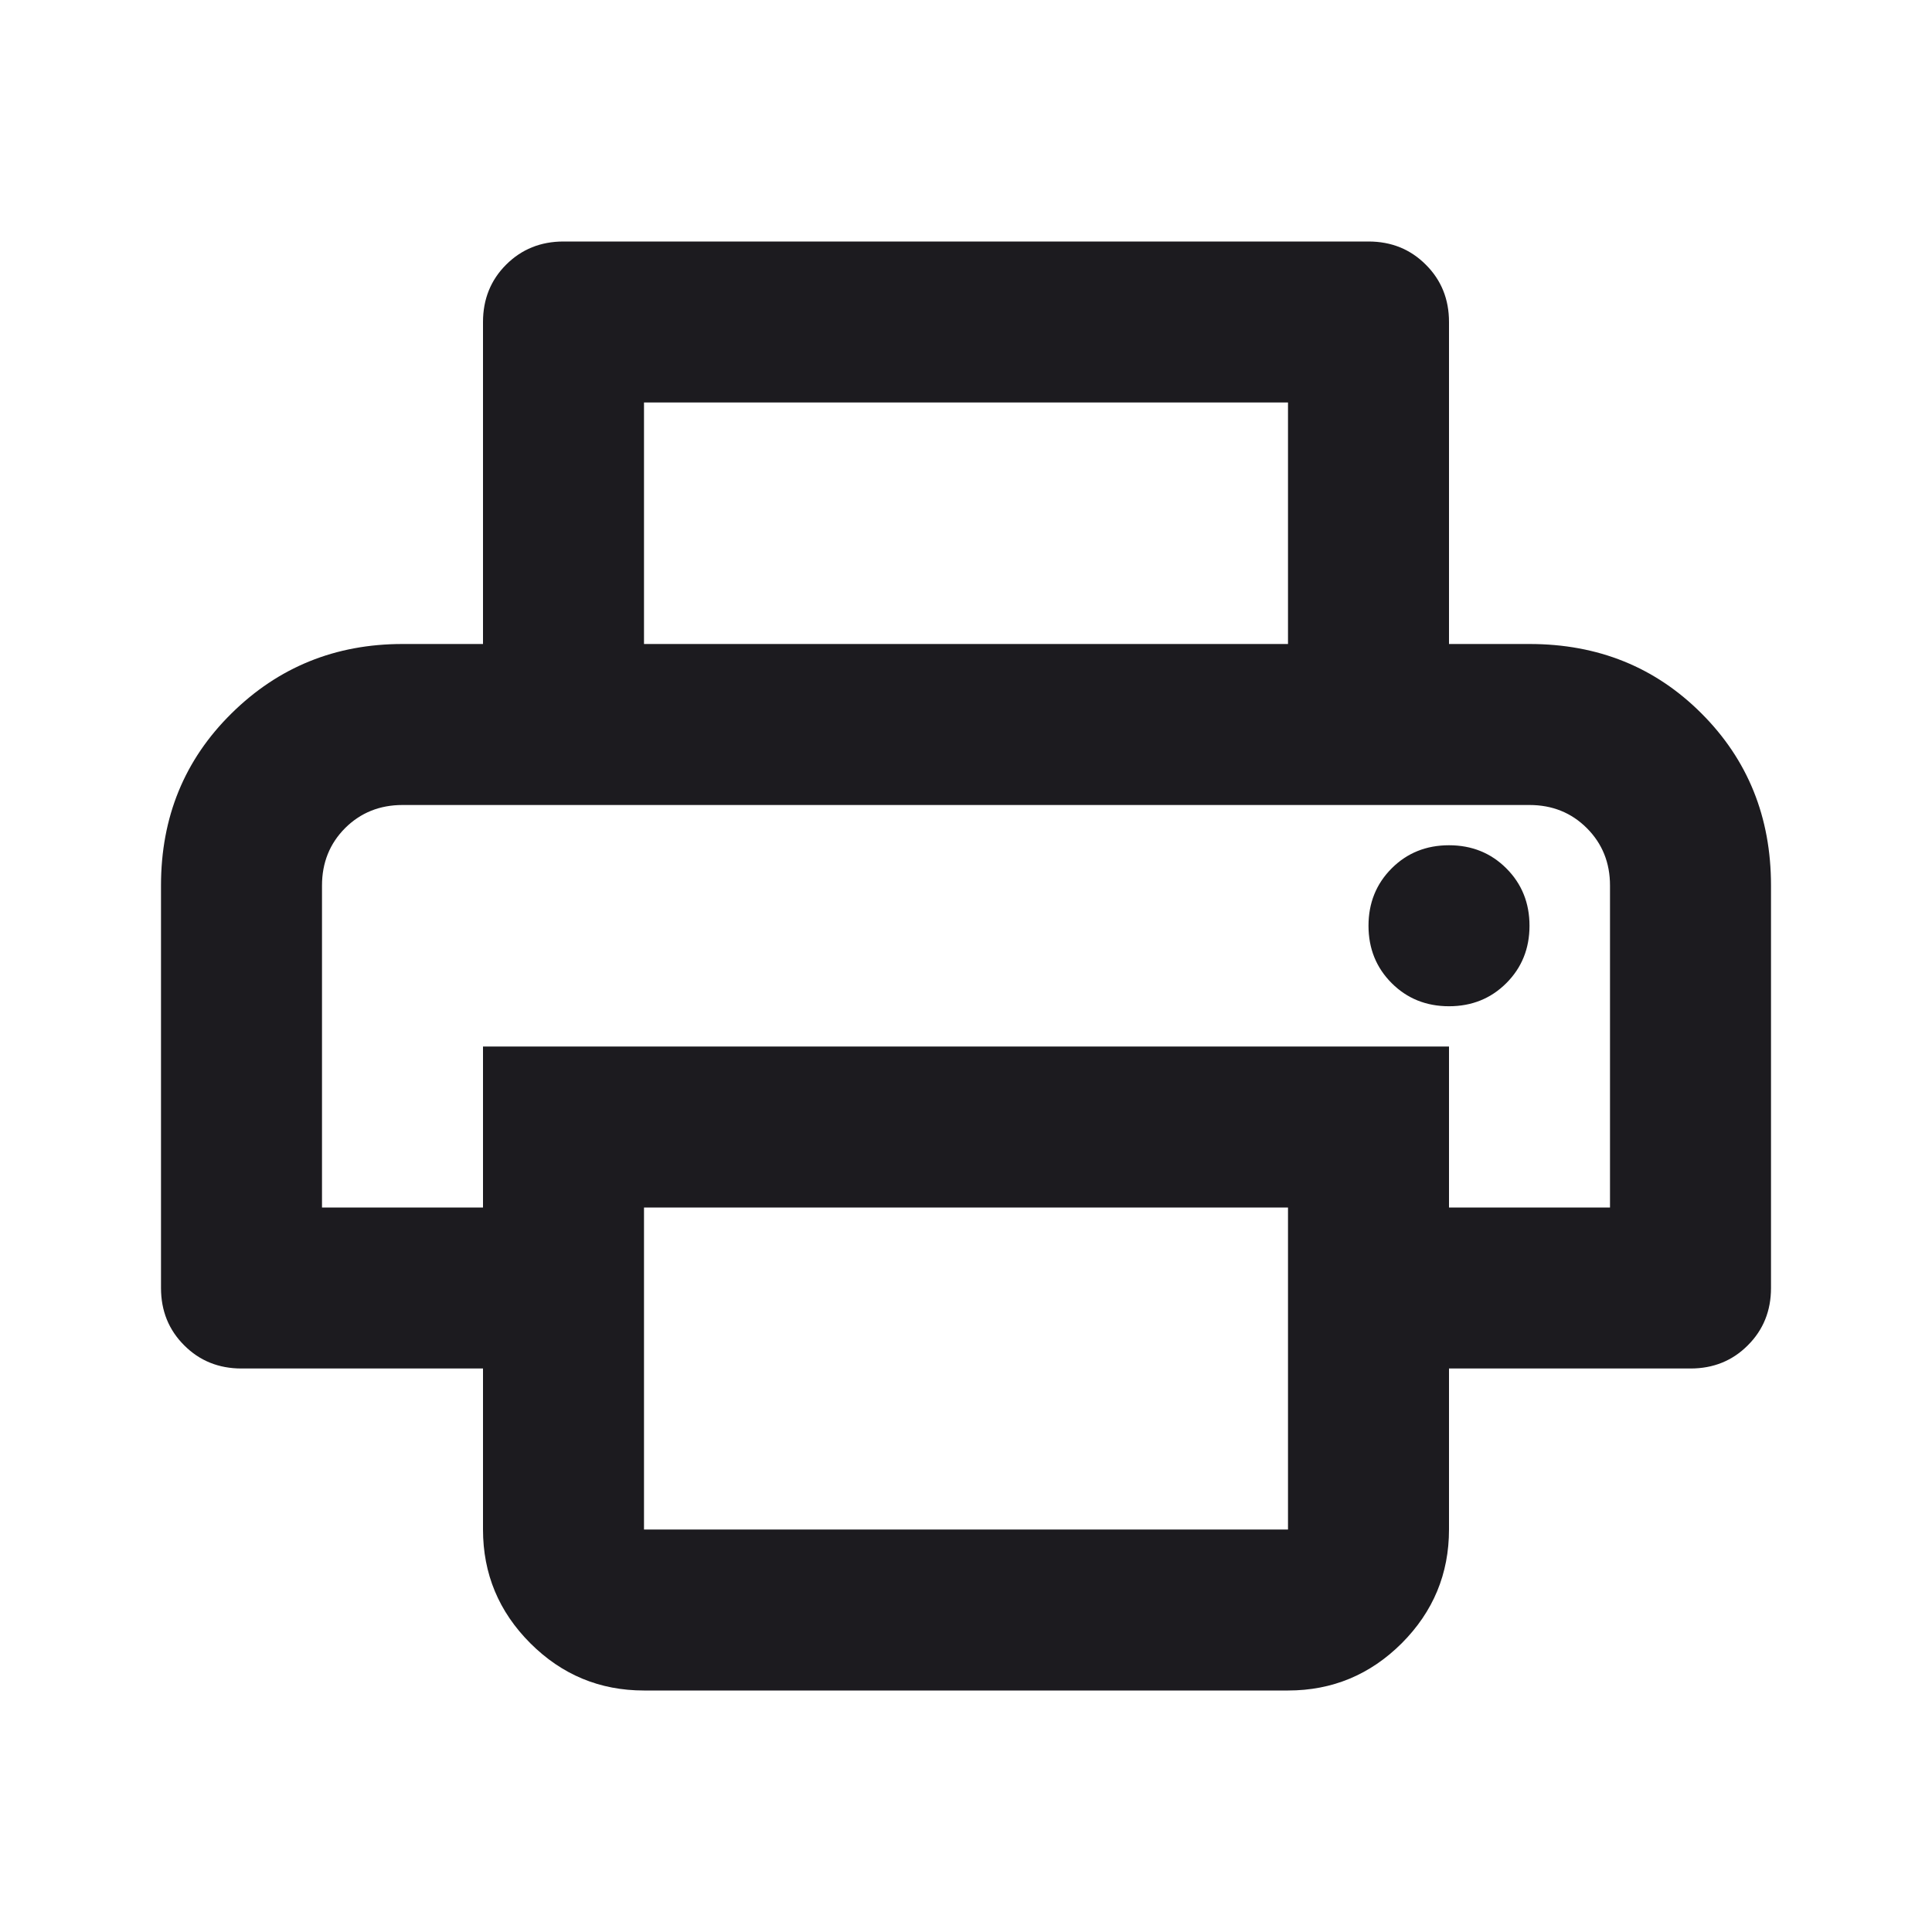
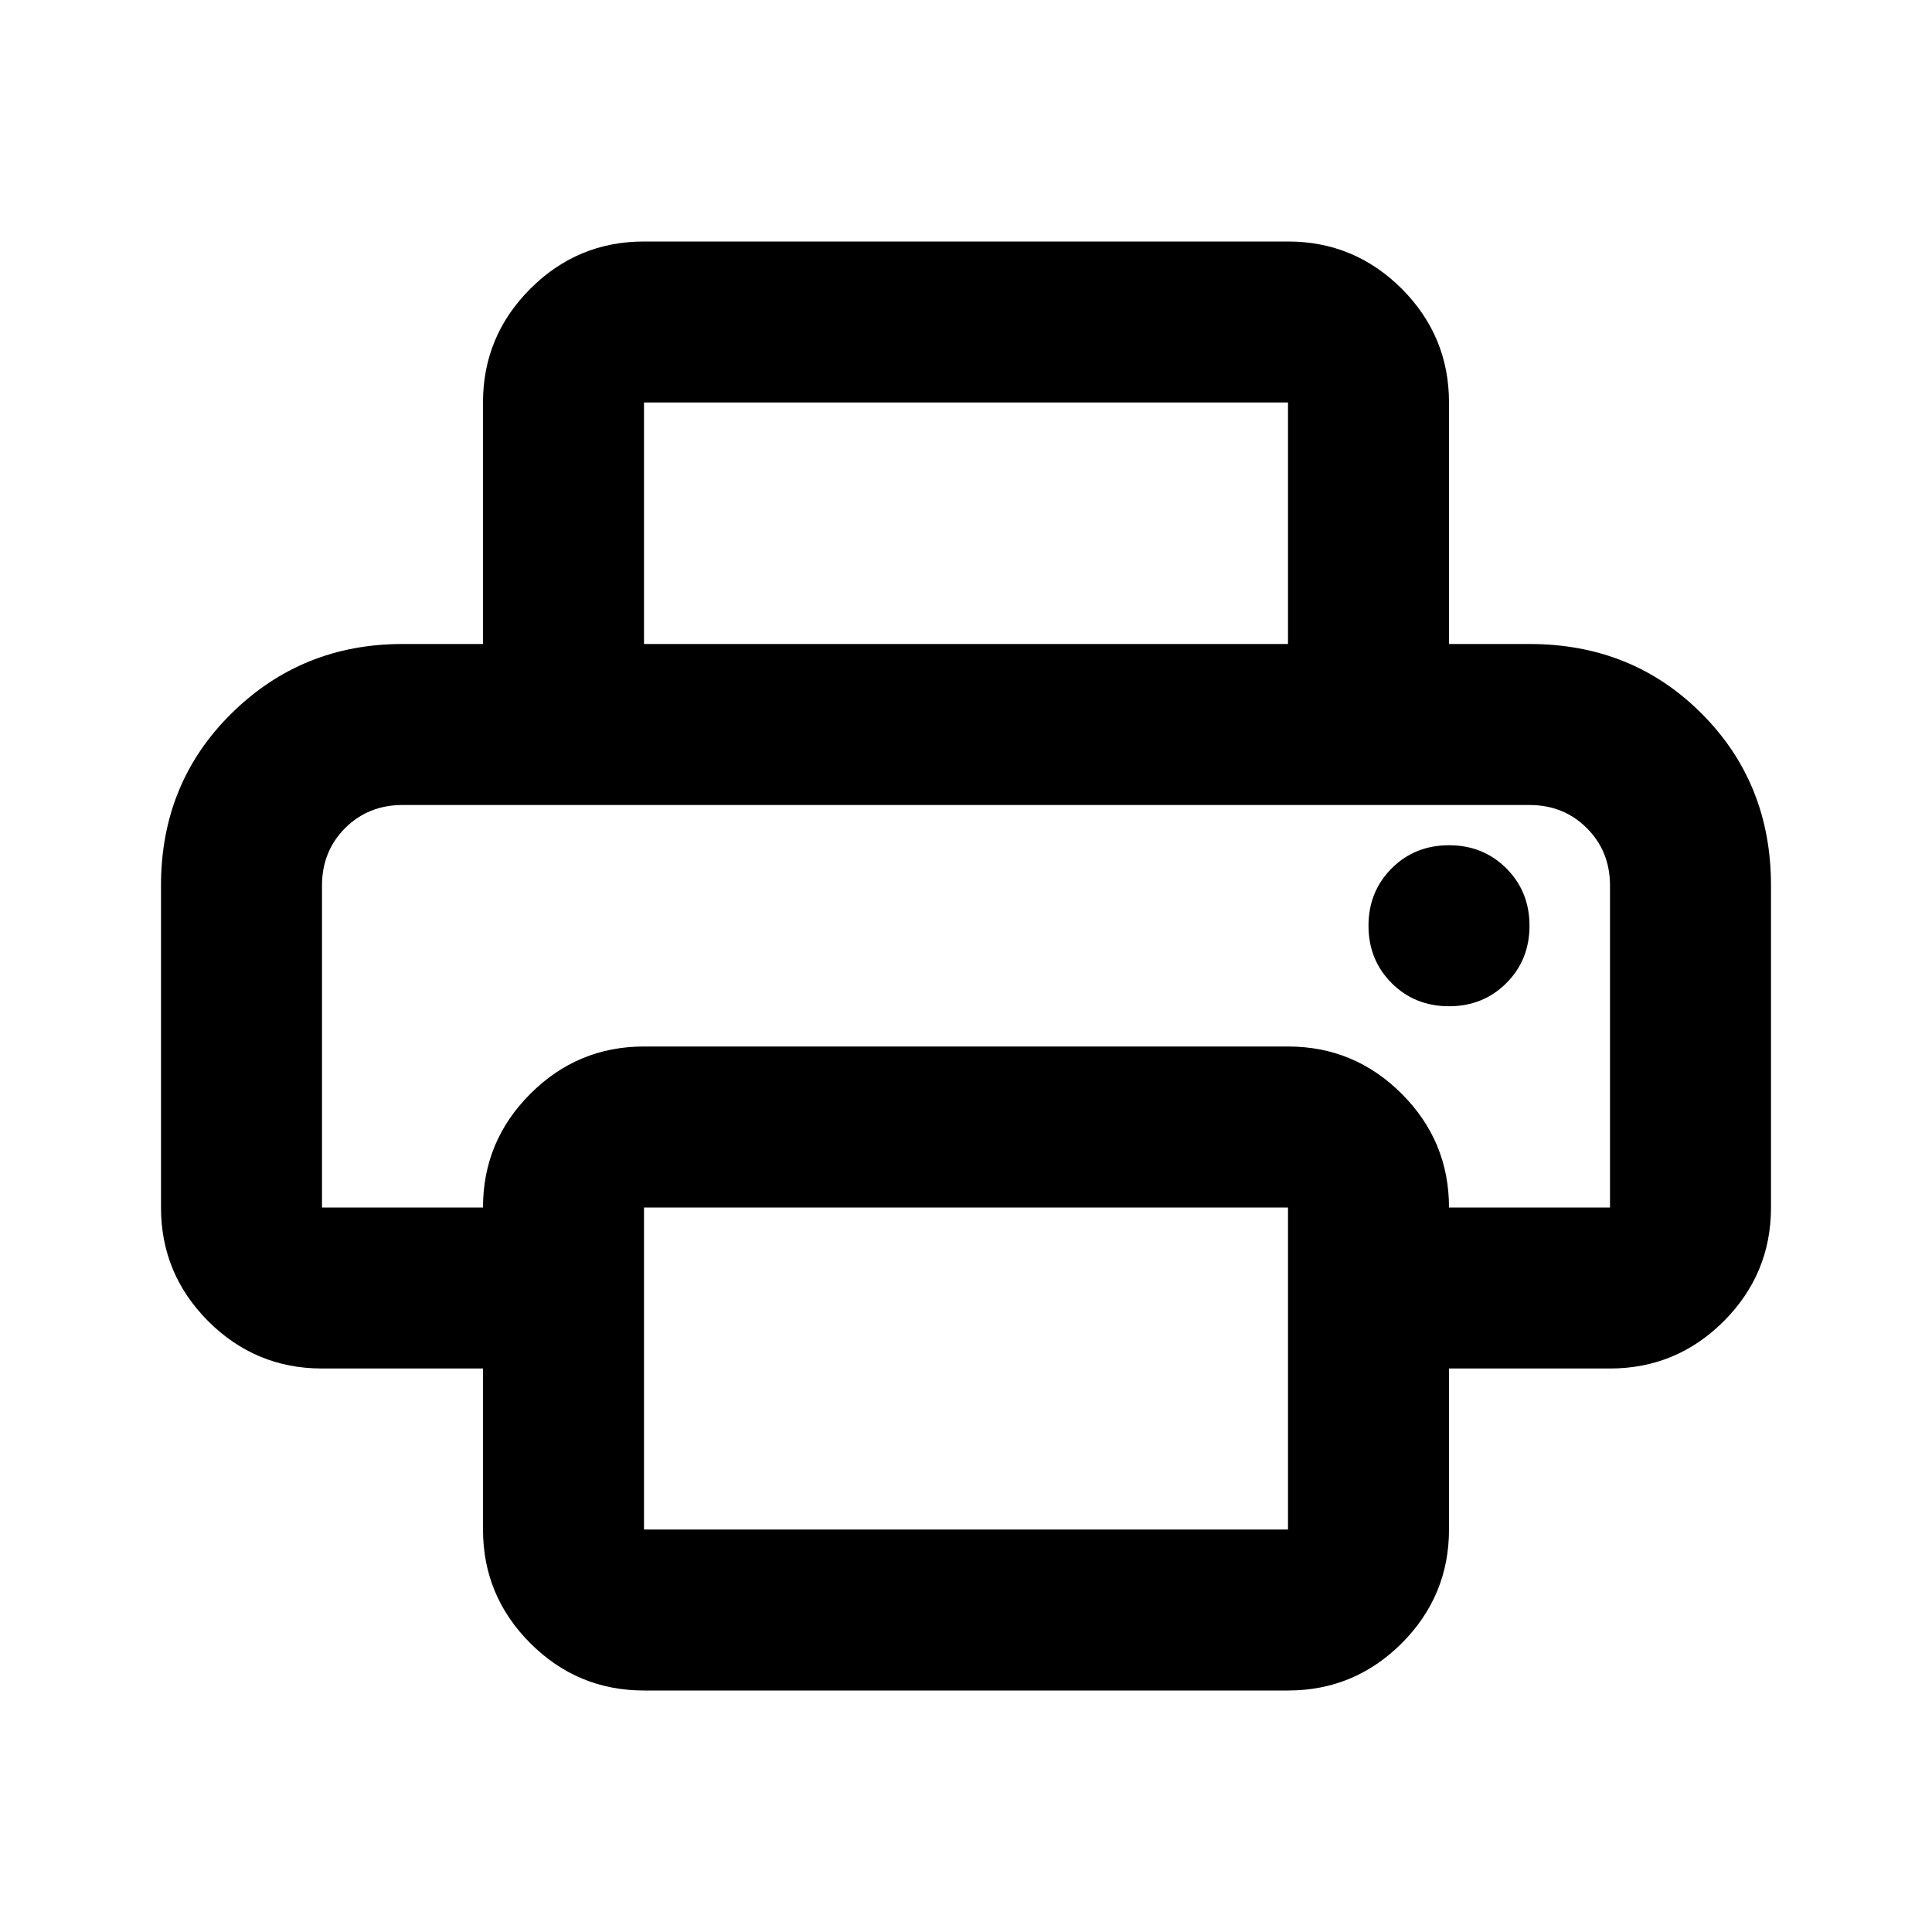
<svg xmlns="http://www.w3.org/2000/svg" width="24" height="24" viewBox="0 0 24 24" fill="none">
-   <mask id="mask0_37_13969" style="mask-type:alpha" maskUnits="userSpaceOnUse" x="0" y="0" width="24" height="24">
+   <mask id="mask0_1_75" style="mask-type:alpha" maskUnits="userSpaceOnUse" x="0" y="0" width="24" height="24">
    <rect width="24" height="24" fill="#D9D9D9" />
  </mask>
-   <g mask="url(#mask0_37_13969)">
-     <path d="M16 8V5H8V8H6V4C6 3.717 6.096 3.479 6.287 3.288C6.479 3.096 6.717 3 7 3H17C17.283 3 17.521 3.096 17.712 3.288C17.904 3.479 18 3.717 18 4V8H16ZM18 12.5C18.283 12.5 18.521 12.404 18.712 12.213C18.904 12.021 19 11.783 19 11.5C19 11.217 18.904 10.979 18.712 10.787C18.521 10.596 18.283 10.5 18 10.5C17.717 10.5 17.479 10.596 17.288 10.787C17.096 10.979 17 11.217 17 11.5C17 11.783 17.096 12.021 17.288 12.213C17.479 12.404 17.717 12.5 18 12.5ZM8 19H16V15H8V19ZM8 21C7.45 21 6.979 20.804 6.588 20.413C6.196 20.021 6 19.55 6 19V17H3C2.717 17 2.479 16.904 2.288 16.712C2.096 16.521 2 16.283 2 16V11C2 10.15 2.292 9.438 2.875 8.863C3.458 8.287 4.167 8 5 8H19C19.85 8 20.562 8.287 21.137 8.863C21.712 9.438 22 10.15 22 11V16C22 16.283 21.904 16.521 21.712 16.712C21.521 16.904 21.283 17 21 17H18V19C18 19.55 17.804 20.021 17.413 20.413C17.021 20.804 16.55 21 16 21H8ZM20 15V11C20 10.717 19.904 10.479 19.712 10.287C19.521 10.096 19.283 10 19 10H5C4.717 10 4.479 10.096 4.287 10.287C4.096 10.479 4 10.717 4 11V15H6V13H18V15H20Z" fill="#1C1B1F" />
+   <g mask="url(#mask0_1_75)">
+     <path d="M8 21C7.45 21 6.979 20.804 6.588 20.413C6.196 20.021 6 19.55 6 19V17H4C3.45 17 2.979 16.804 2.587 16.413C2.196 16.021 2 15.55 2 15V11C2 10.15 2.292 9.438 2.875 8.863C3.458 8.287 4.167 8 5 8H19C19.85 8 20.562 8.287 21.137 8.863C21.712 9.438 22 10.15 22 11V15C22 15.55 21.804 16.021 21.413 16.413C21.021 16.804 20.55 17 20 17H18V19C18 19.55 17.804 20.021 17.413 20.413C17.021 20.804 16.55 21 16 21H8ZM4 15H6C6 14.45 6.196 13.979 6.588 13.588C6.979 13.196 7.45 13 8 13H16C16.55 13 17.021 13.196 17.413 13.588C17.804 13.979 18 14.45 18 15H20V11C20 10.717 19.904 10.479 19.712 10.287C19.521 10.096 19.283 10 19 10H5C4.717 10 4.479 10.096 4.287 10.287C4.096 10.479 4 10.717 4 11V15ZM16 8V5H8V8H6V5C6 4.45 6.196 3.979 6.588 3.587C6.979 3.196 7.45 3 8 3H16C16.55 3 17.021 3.196 17.413 3.587C17.804 3.979 18 4.45 18 5V8H16ZM18 12.5C18.283 12.5 18.521 12.404 18.712 12.213C18.904 12.021 19 11.783 19 11.5C19 11.217 18.904 10.979 18.712 10.787C18.521 10.596 18.283 10.5 18 10.5C17.717 10.5 17.479 10.596 17.288 10.787C17.096 10.979 17 11.217 17 11.5C17 11.783 17.096 12.021 17.288 12.213C17.479 12.404 17.717 12.5 18 12.5ZM16 19V15H8V19H16Z" fill="black" />
  </g>
</svg>
